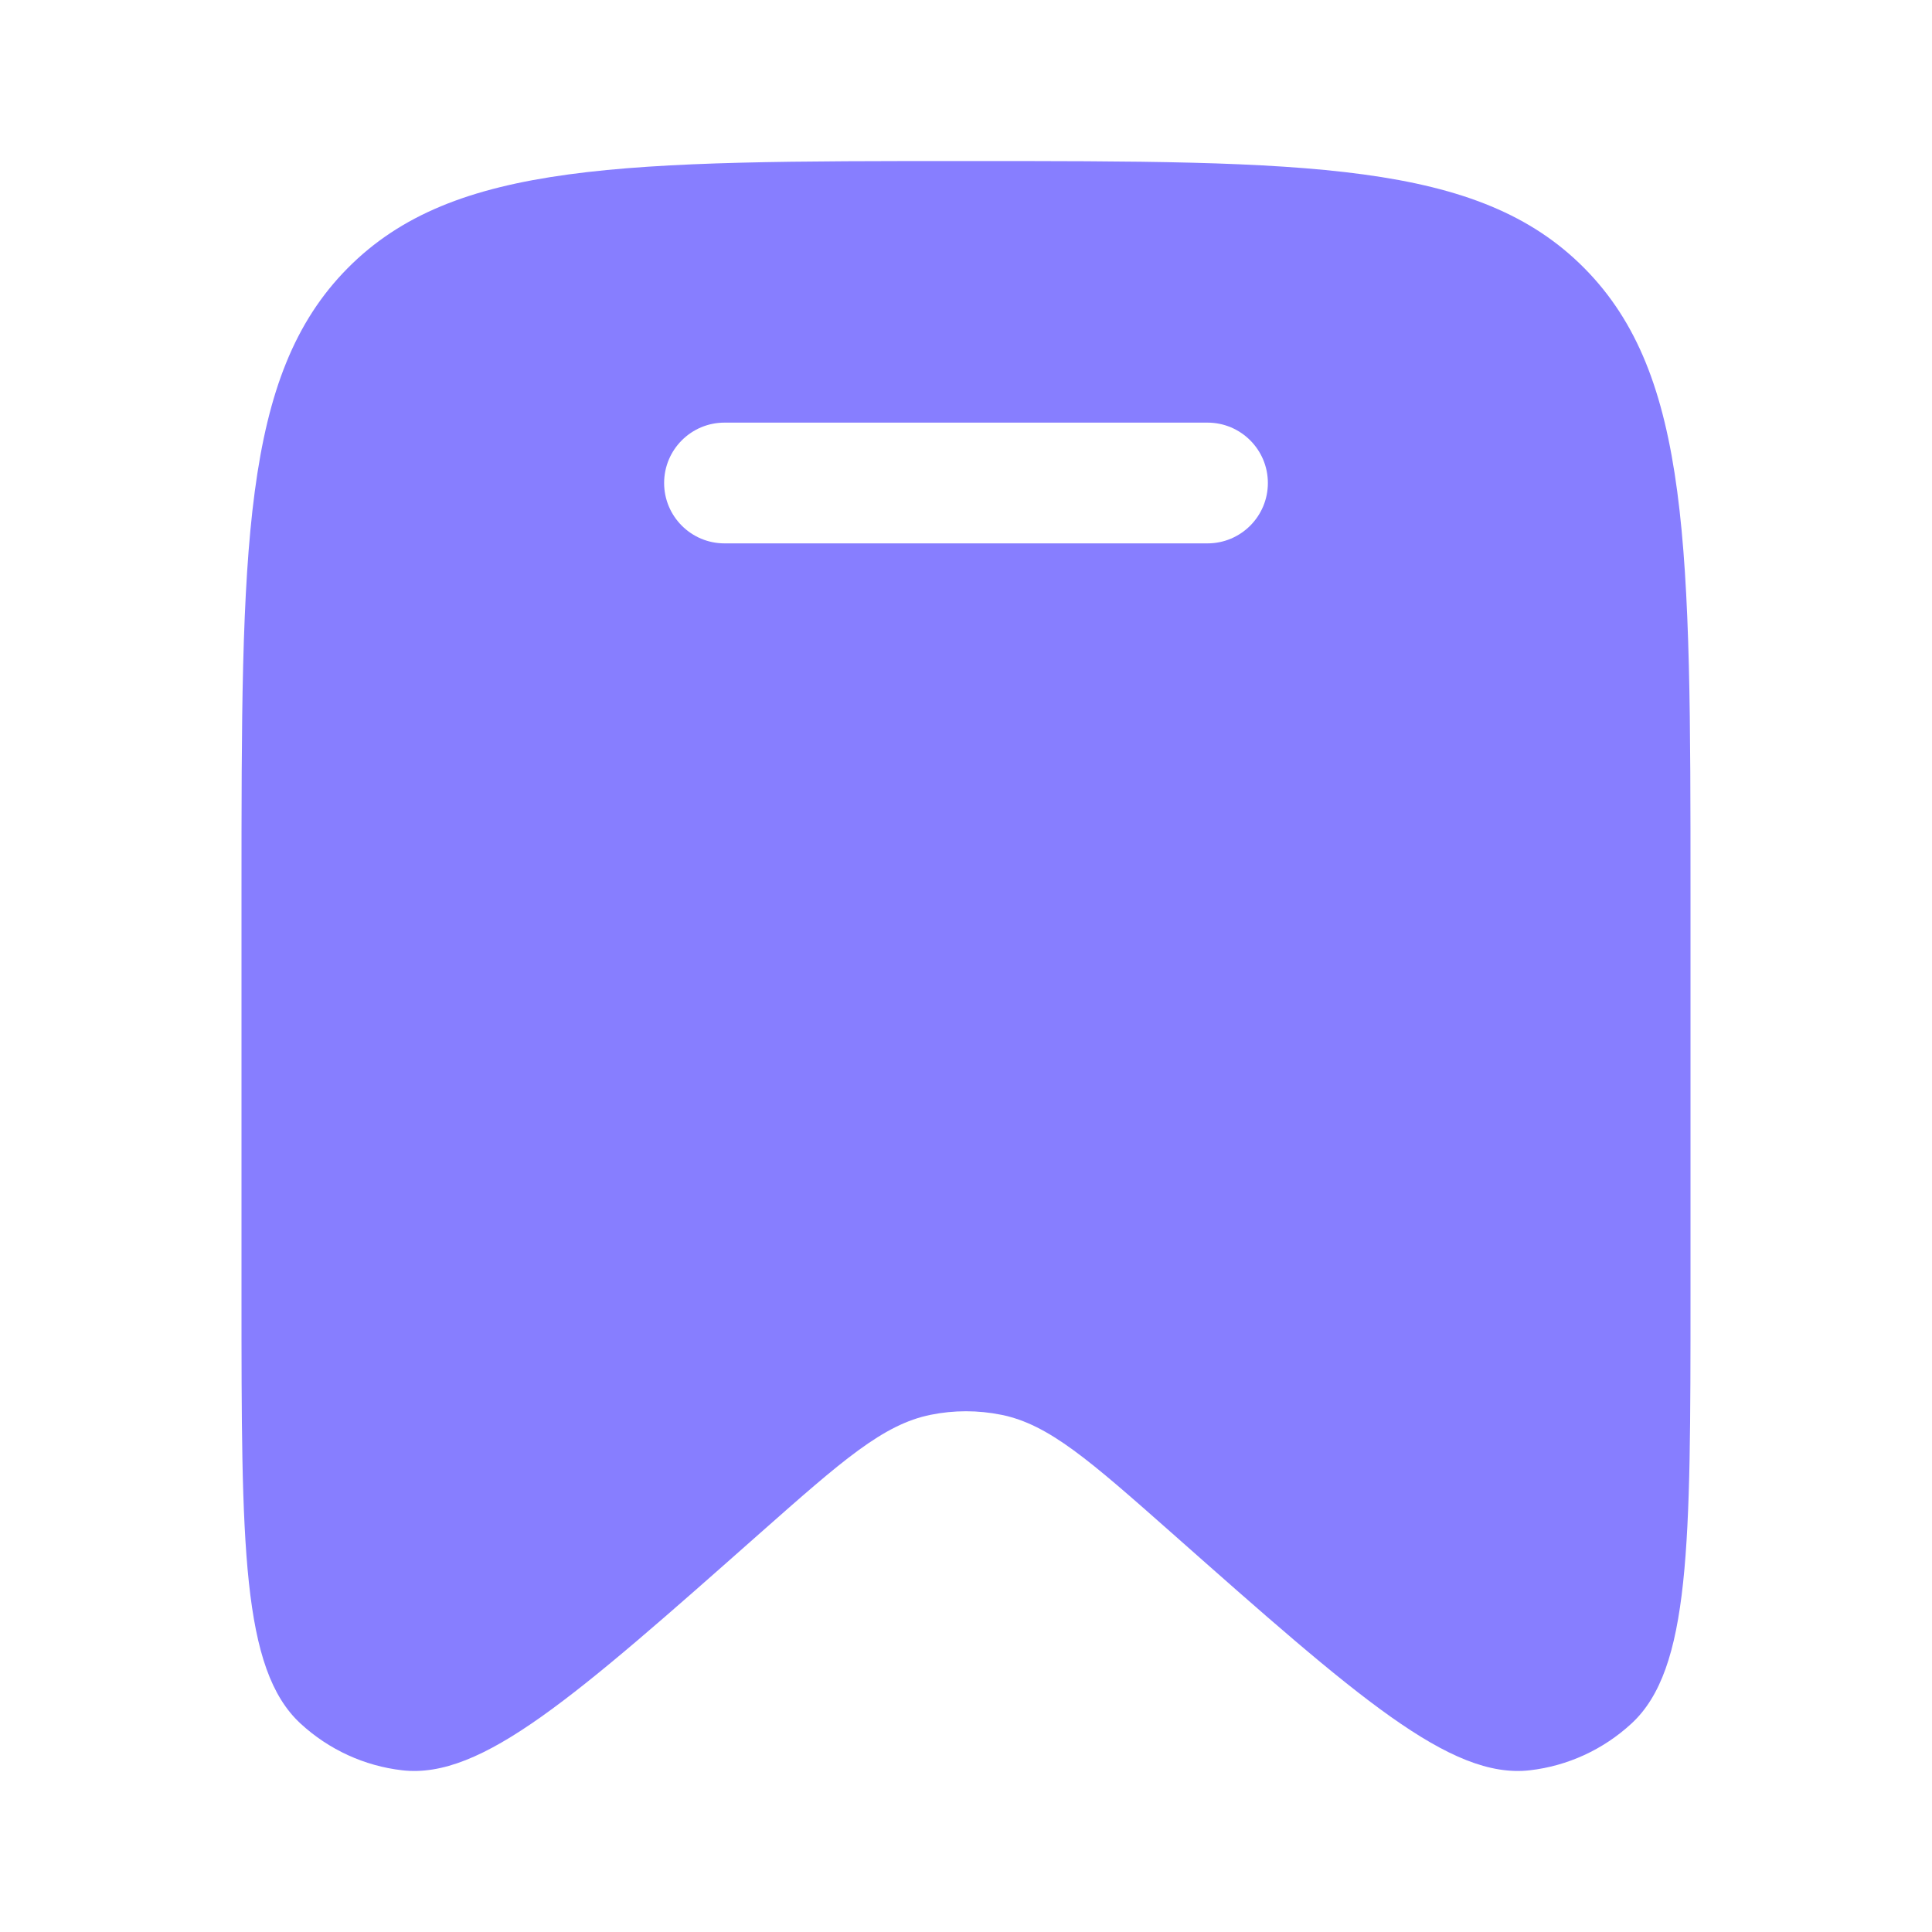
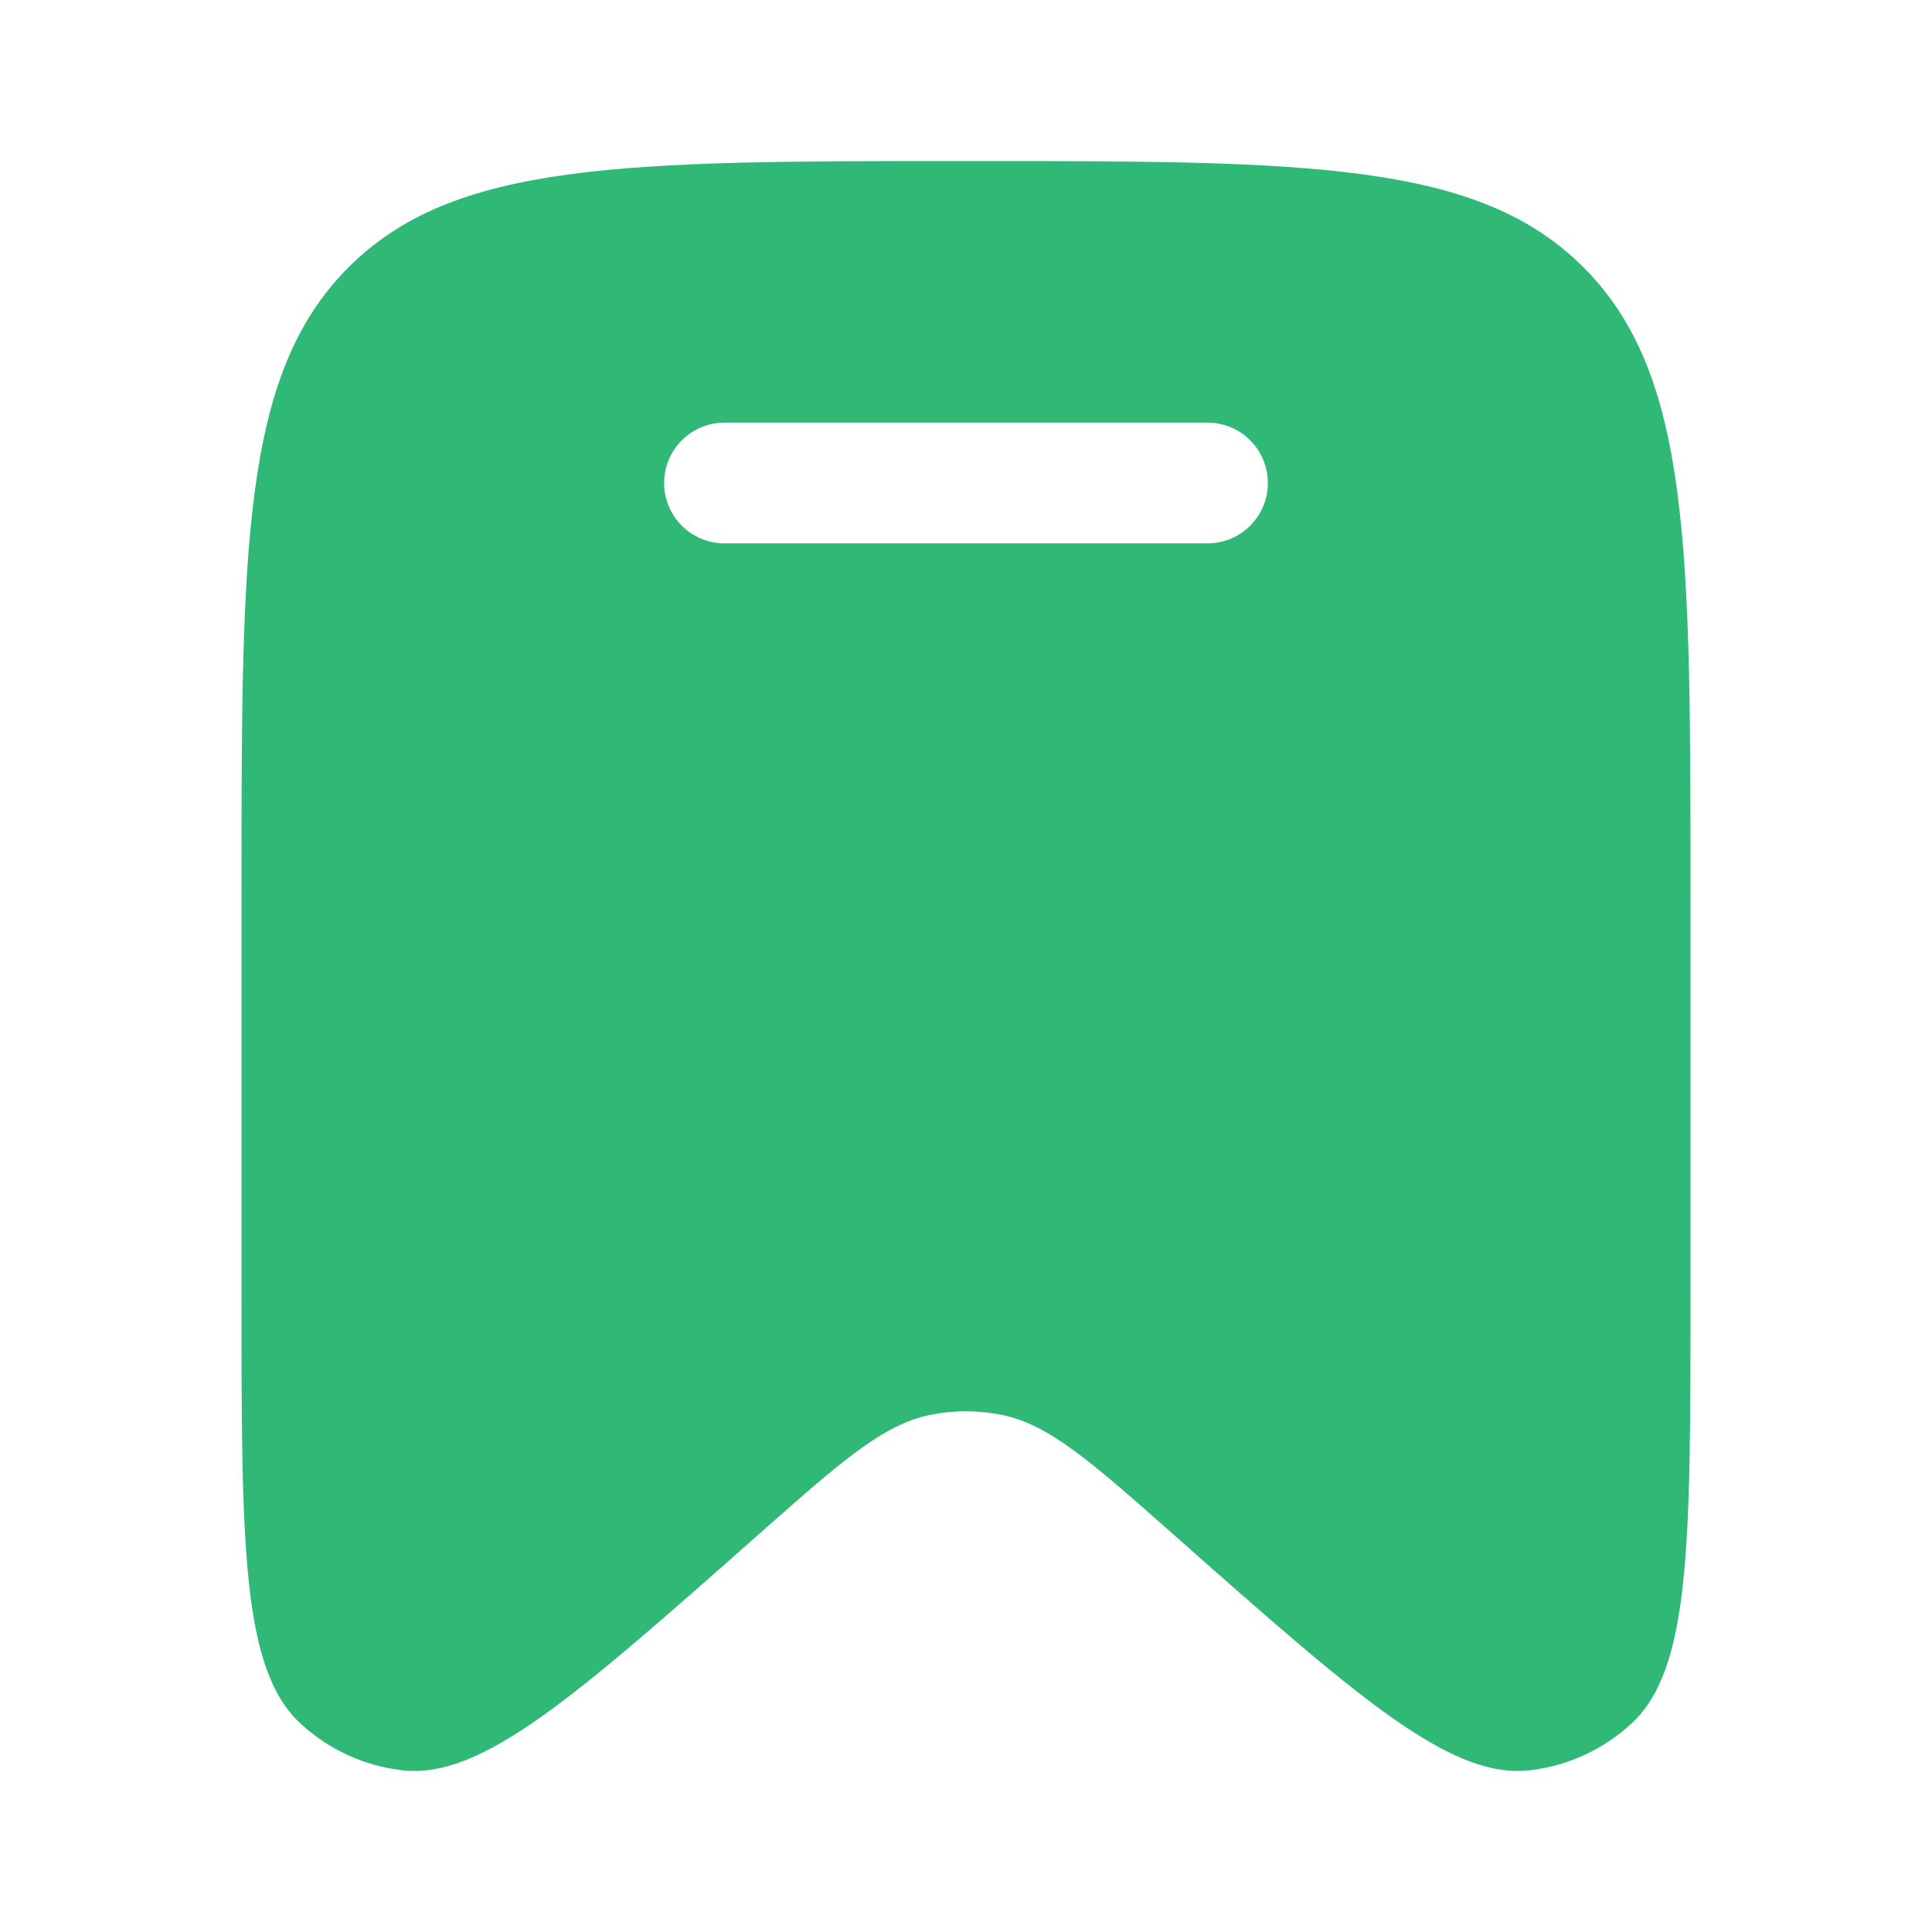
<svg xmlns="http://www.w3.org/2000/svg" width="20" height="20" viewBox="0 0 20 20" fill="none">
-   <path fill-rule="evenodd" clip-rule="evenodd" d="M17.5 9.248V13.409C17.5 15.989 17.5 17.28 16.888 17.843C16.596 18.112 16.228 18.281 15.836 18.326C15.013 18.42 14.053 17.571 12.132 15.871C11.282 15.12 10.858 14.745 10.366 14.646C10.124 14.597 9.875 14.597 9.634 14.646C9.142 14.745 8.718 15.12 7.868 15.871C5.947 17.571 4.987 18.42 4.164 18.326C3.772 18.281 3.404 18.112 3.112 17.843C2.5 17.28 2.5 15.989 2.5 13.409V9.248C2.5 5.674 2.5 3.887 3.598 2.777C4.697 1.667 6.464 1.667 10 1.667C13.536 1.667 15.303 1.667 16.402 2.777C17.5 3.887 17.5 5.674 17.5 9.248ZM6.875 5C6.875 4.655 7.155 4.375 7.5 4.375H12.5C12.845 4.375 13.125 4.655 13.125 5C13.125 5.345 12.845 5.625 12.5 5.625H7.5C7.155 5.625 6.875 5.345 6.875 5Z" fill="#877EFF" />
+   <path fill-rule="evenodd" clip-rule="evenodd" d="M17.5 9.248V13.409C17.5 15.989 17.5 17.28 16.888 17.843C16.596 18.112 16.228 18.281 15.836 18.326C15.013 18.42 14.053 17.571 12.132 15.871C11.282 15.12 10.858 14.745 10.366 14.646C10.124 14.597 9.875 14.597 9.634 14.646C9.142 14.745 8.718 15.12 7.868 15.871C5.947 17.571 4.987 18.42 4.164 18.326C3.772 18.281 3.404 18.112 3.112 17.843C2.5 17.28 2.5 15.989 2.5 13.409V9.248C2.5 5.674 2.5 3.887 3.598 2.777C4.697 1.667 6.464 1.667 10 1.667C13.536 1.667 15.303 1.667 16.402 2.777C17.5 3.887 17.5 5.674 17.5 9.248ZM6.875 5C6.875 4.655 7.155 4.375 7.5 4.375H12.5C12.845 4.375 13.125 4.655 13.125 5C13.125 5.345 12.845 5.625 12.5 5.625H7.5C7.155 5.625 6.875 5.345 6.875 5Z" fill="#30b877" />
</svg>
